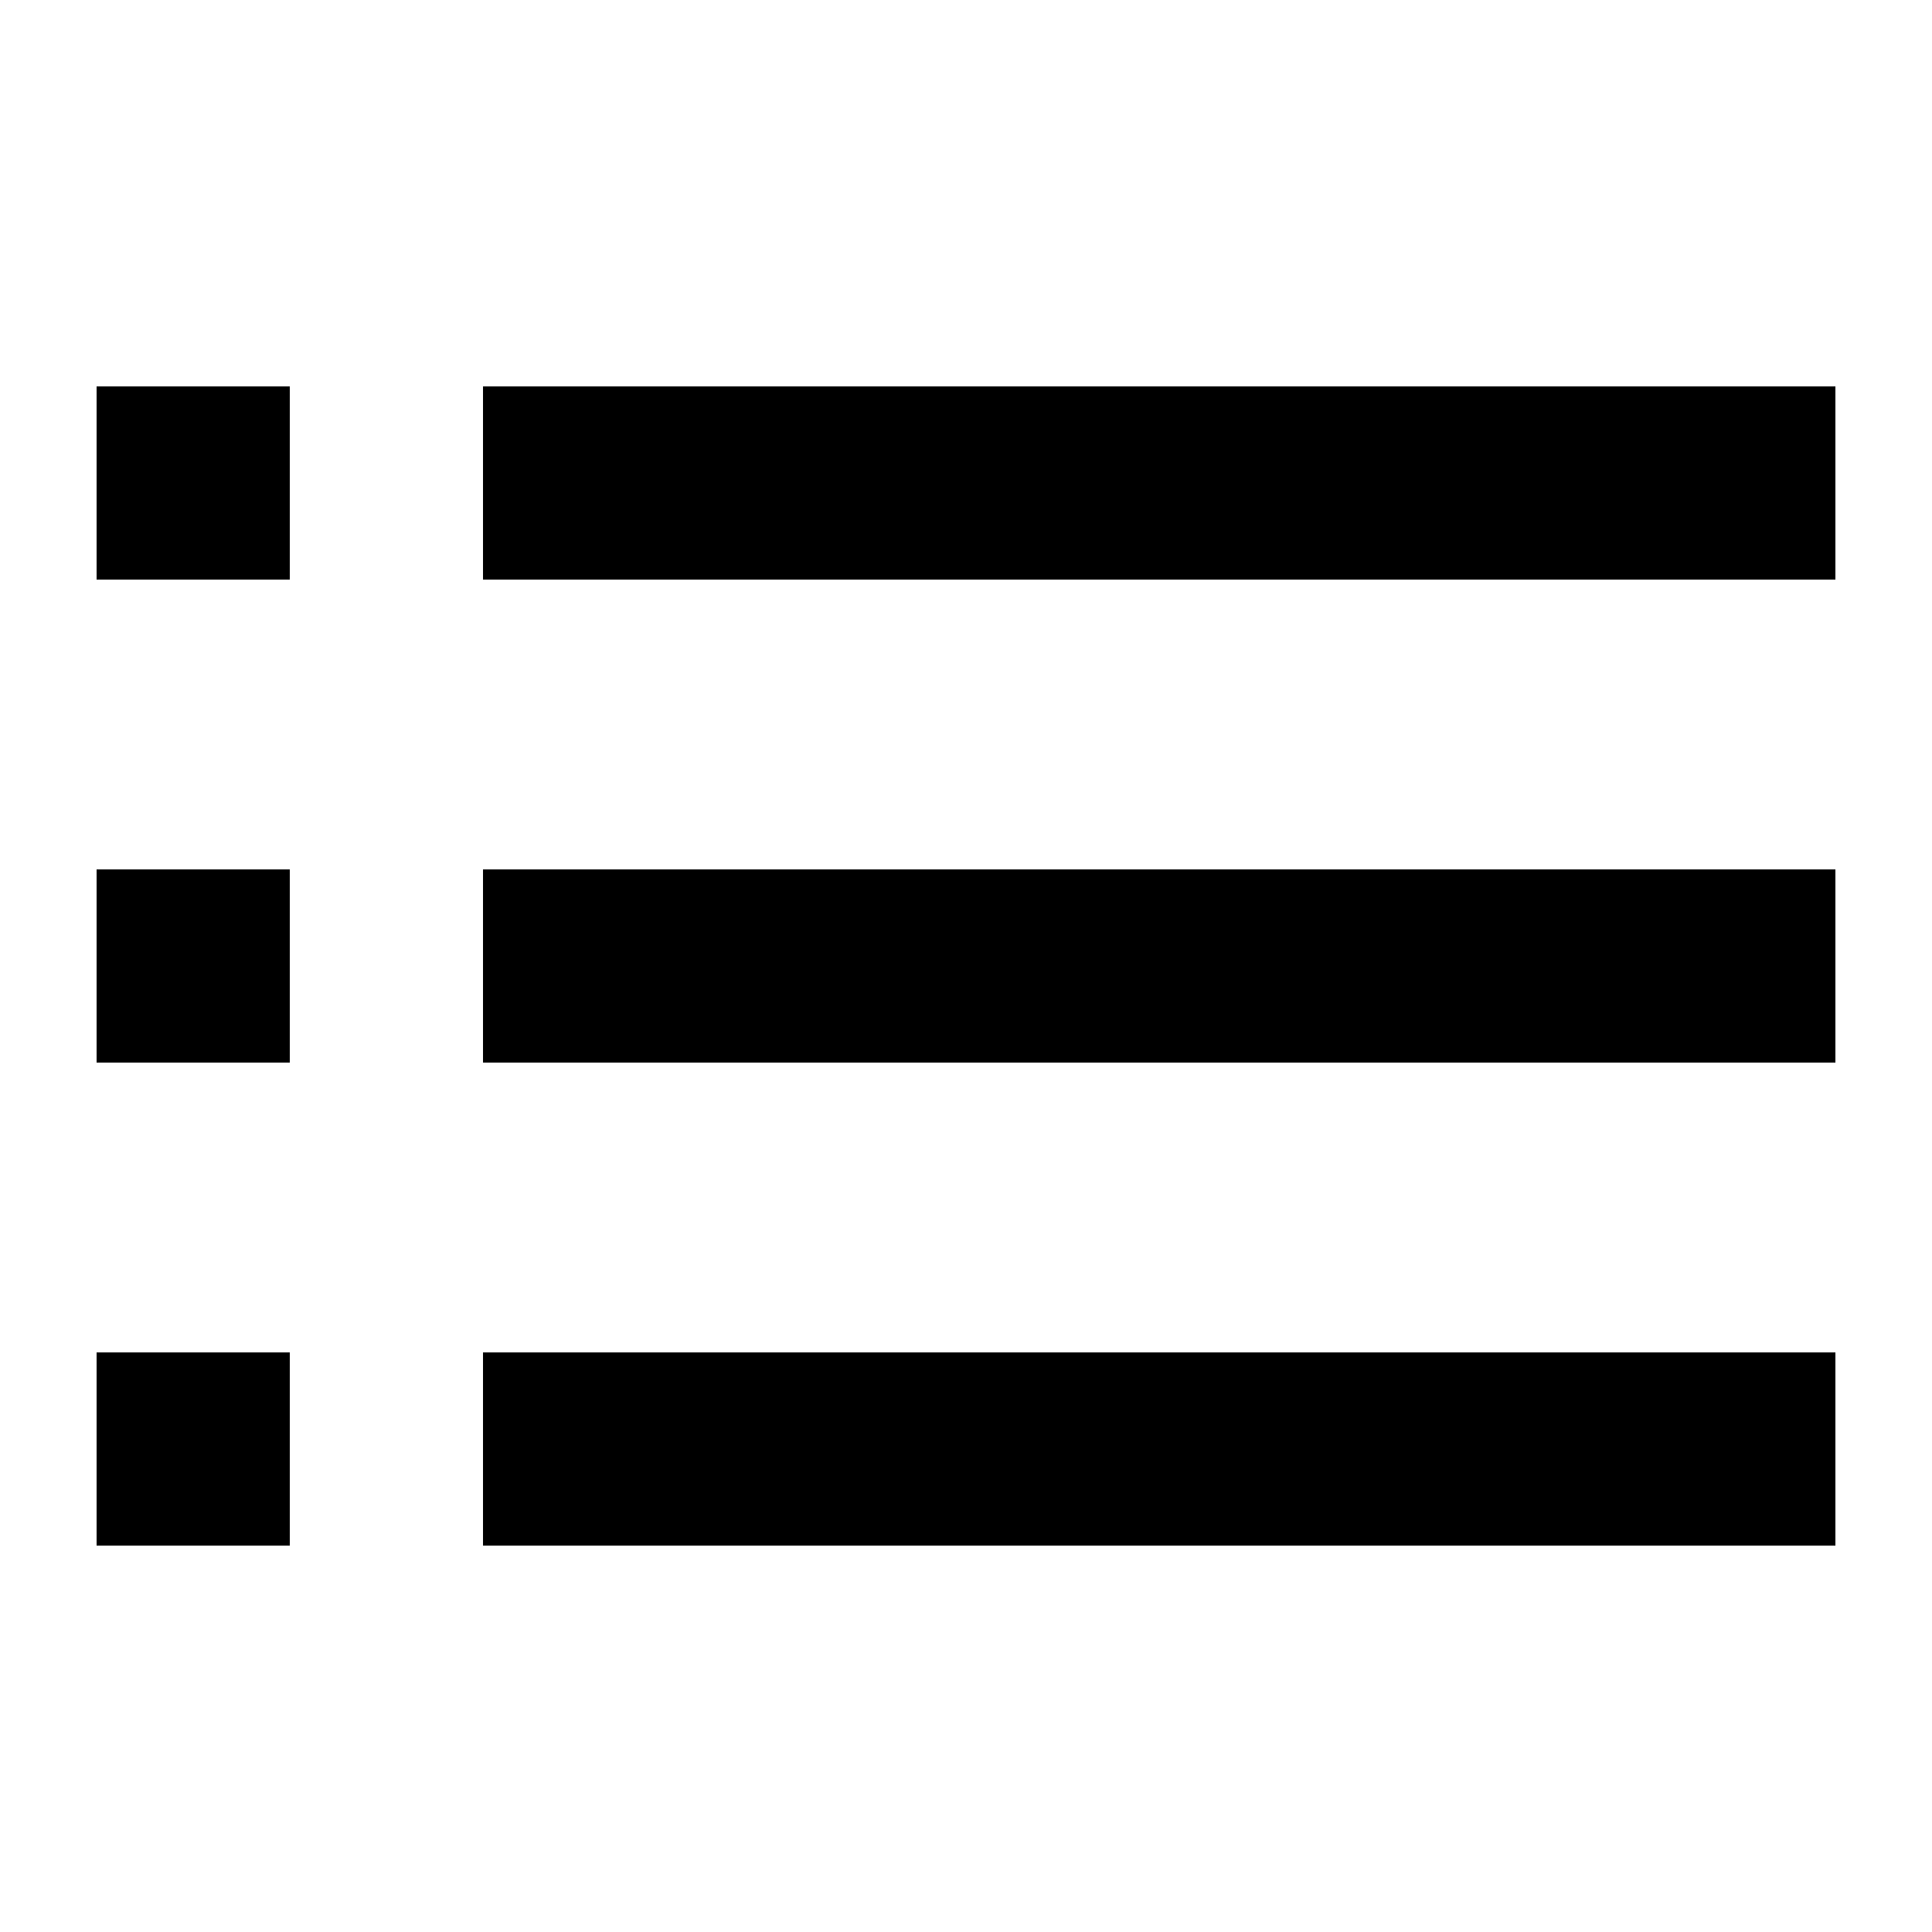
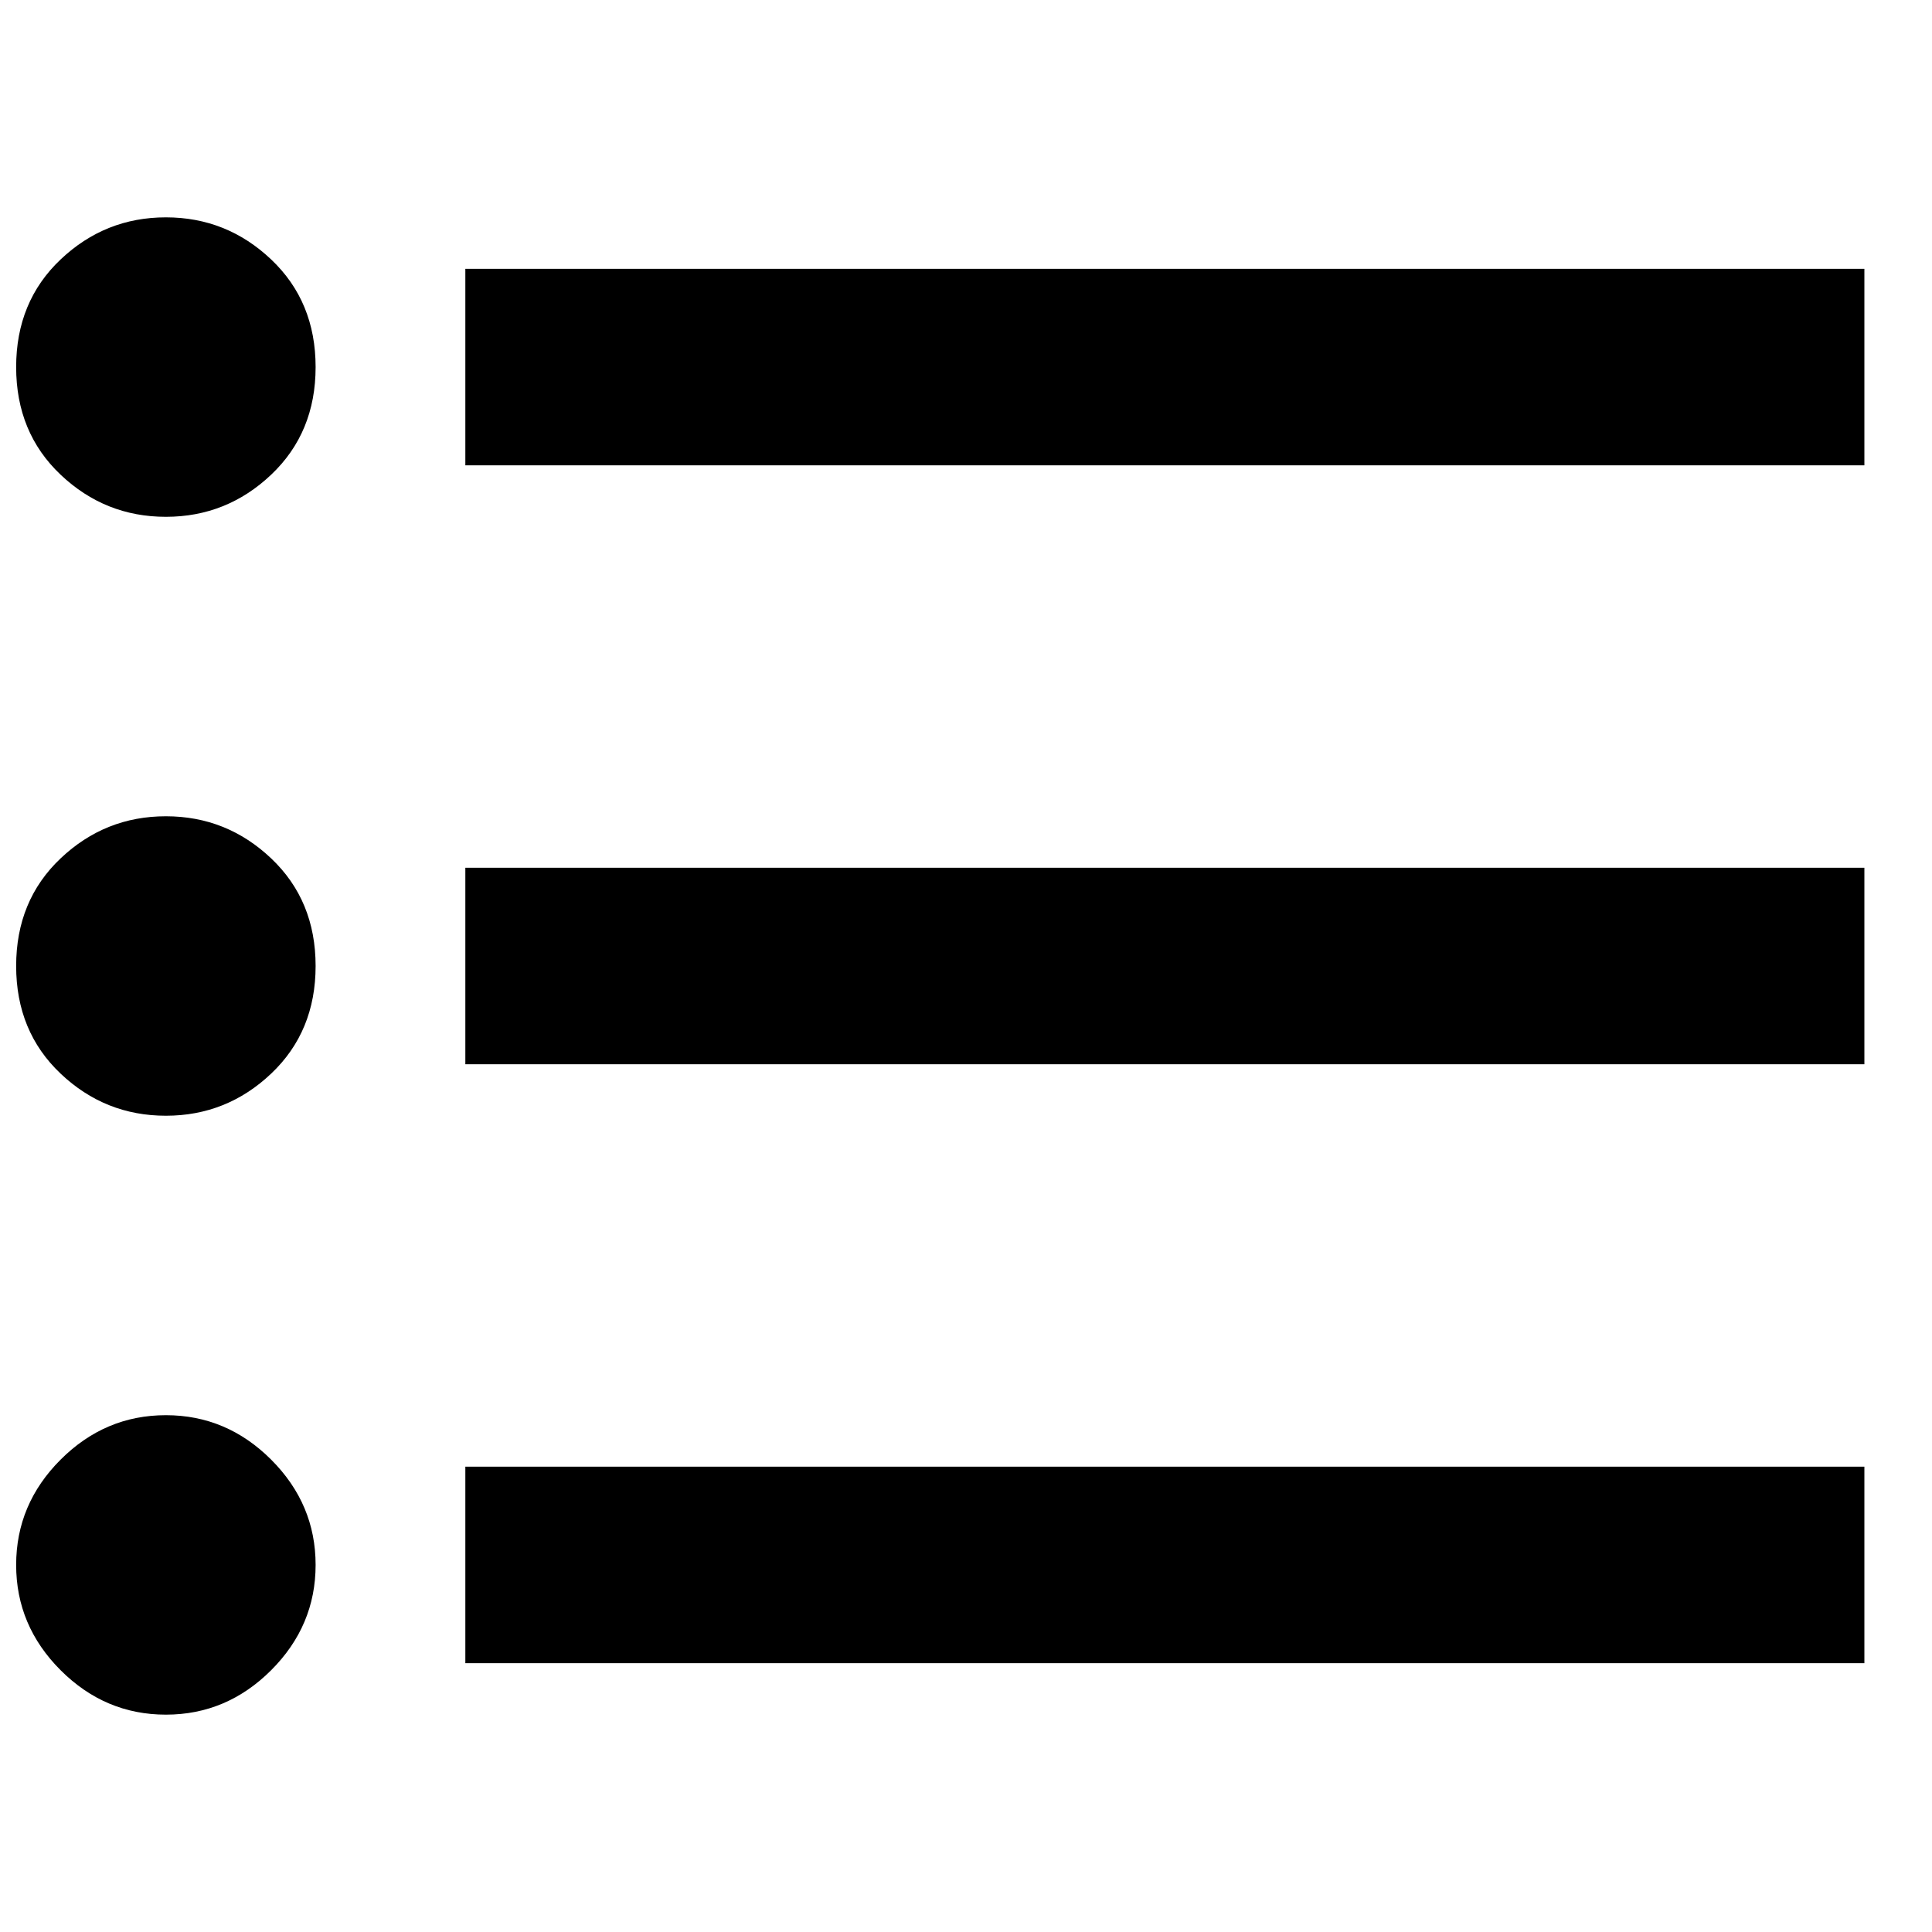
- <svg xmlns="http://www.w3.org/2000/svg" version="1.1" width="20" height="20" viewBox="0 0 20 20">
-   <path d="M1 4h2v2h-2v-2zM5 4h14v2h-14v-2zM1 9h2v2h-2v-2zM5 9h14v2h-14v-2zM1 14h2v2h-2v-2zM5 14h14v2h-14v-2z" />
+ <svg xmlns="http://www.w3.org/2000/svg" version="1.1" width="640" height="640" viewBox="0 0 640 640">
+   <g id="icomoon-ignore">
+ </g>
+   <path d="M154.15 89.050h463.45v65.1h-463.45v-65.1zM154.15 352.55v-65.1h463.45v65.1h-463.45zM154.15 550.95v-65.1h463.45v65.1h-463.45zM54.95 468.8q20.15 0 34.875 14.725t14.725 34.875-14.725 34.875-34.875 14.725-34.875-14.725-14.725-34.875 14.725-34.875 34.875-14.725zM54.95 72q20.15 0 34.875 13.95t14.725 35.65-14.725 35.65-34.875 13.95-34.875-13.95-14.725-35.65 14.725-35.65 34.875-13.95zM54.95 270.4q20.15 0 34.875 13.95t14.725 35.65-14.725 35.65-34.875 13.95-34.875-13.95-14.725-35.65 14.725-35.65 34.875-13.95z" />
</svg>
